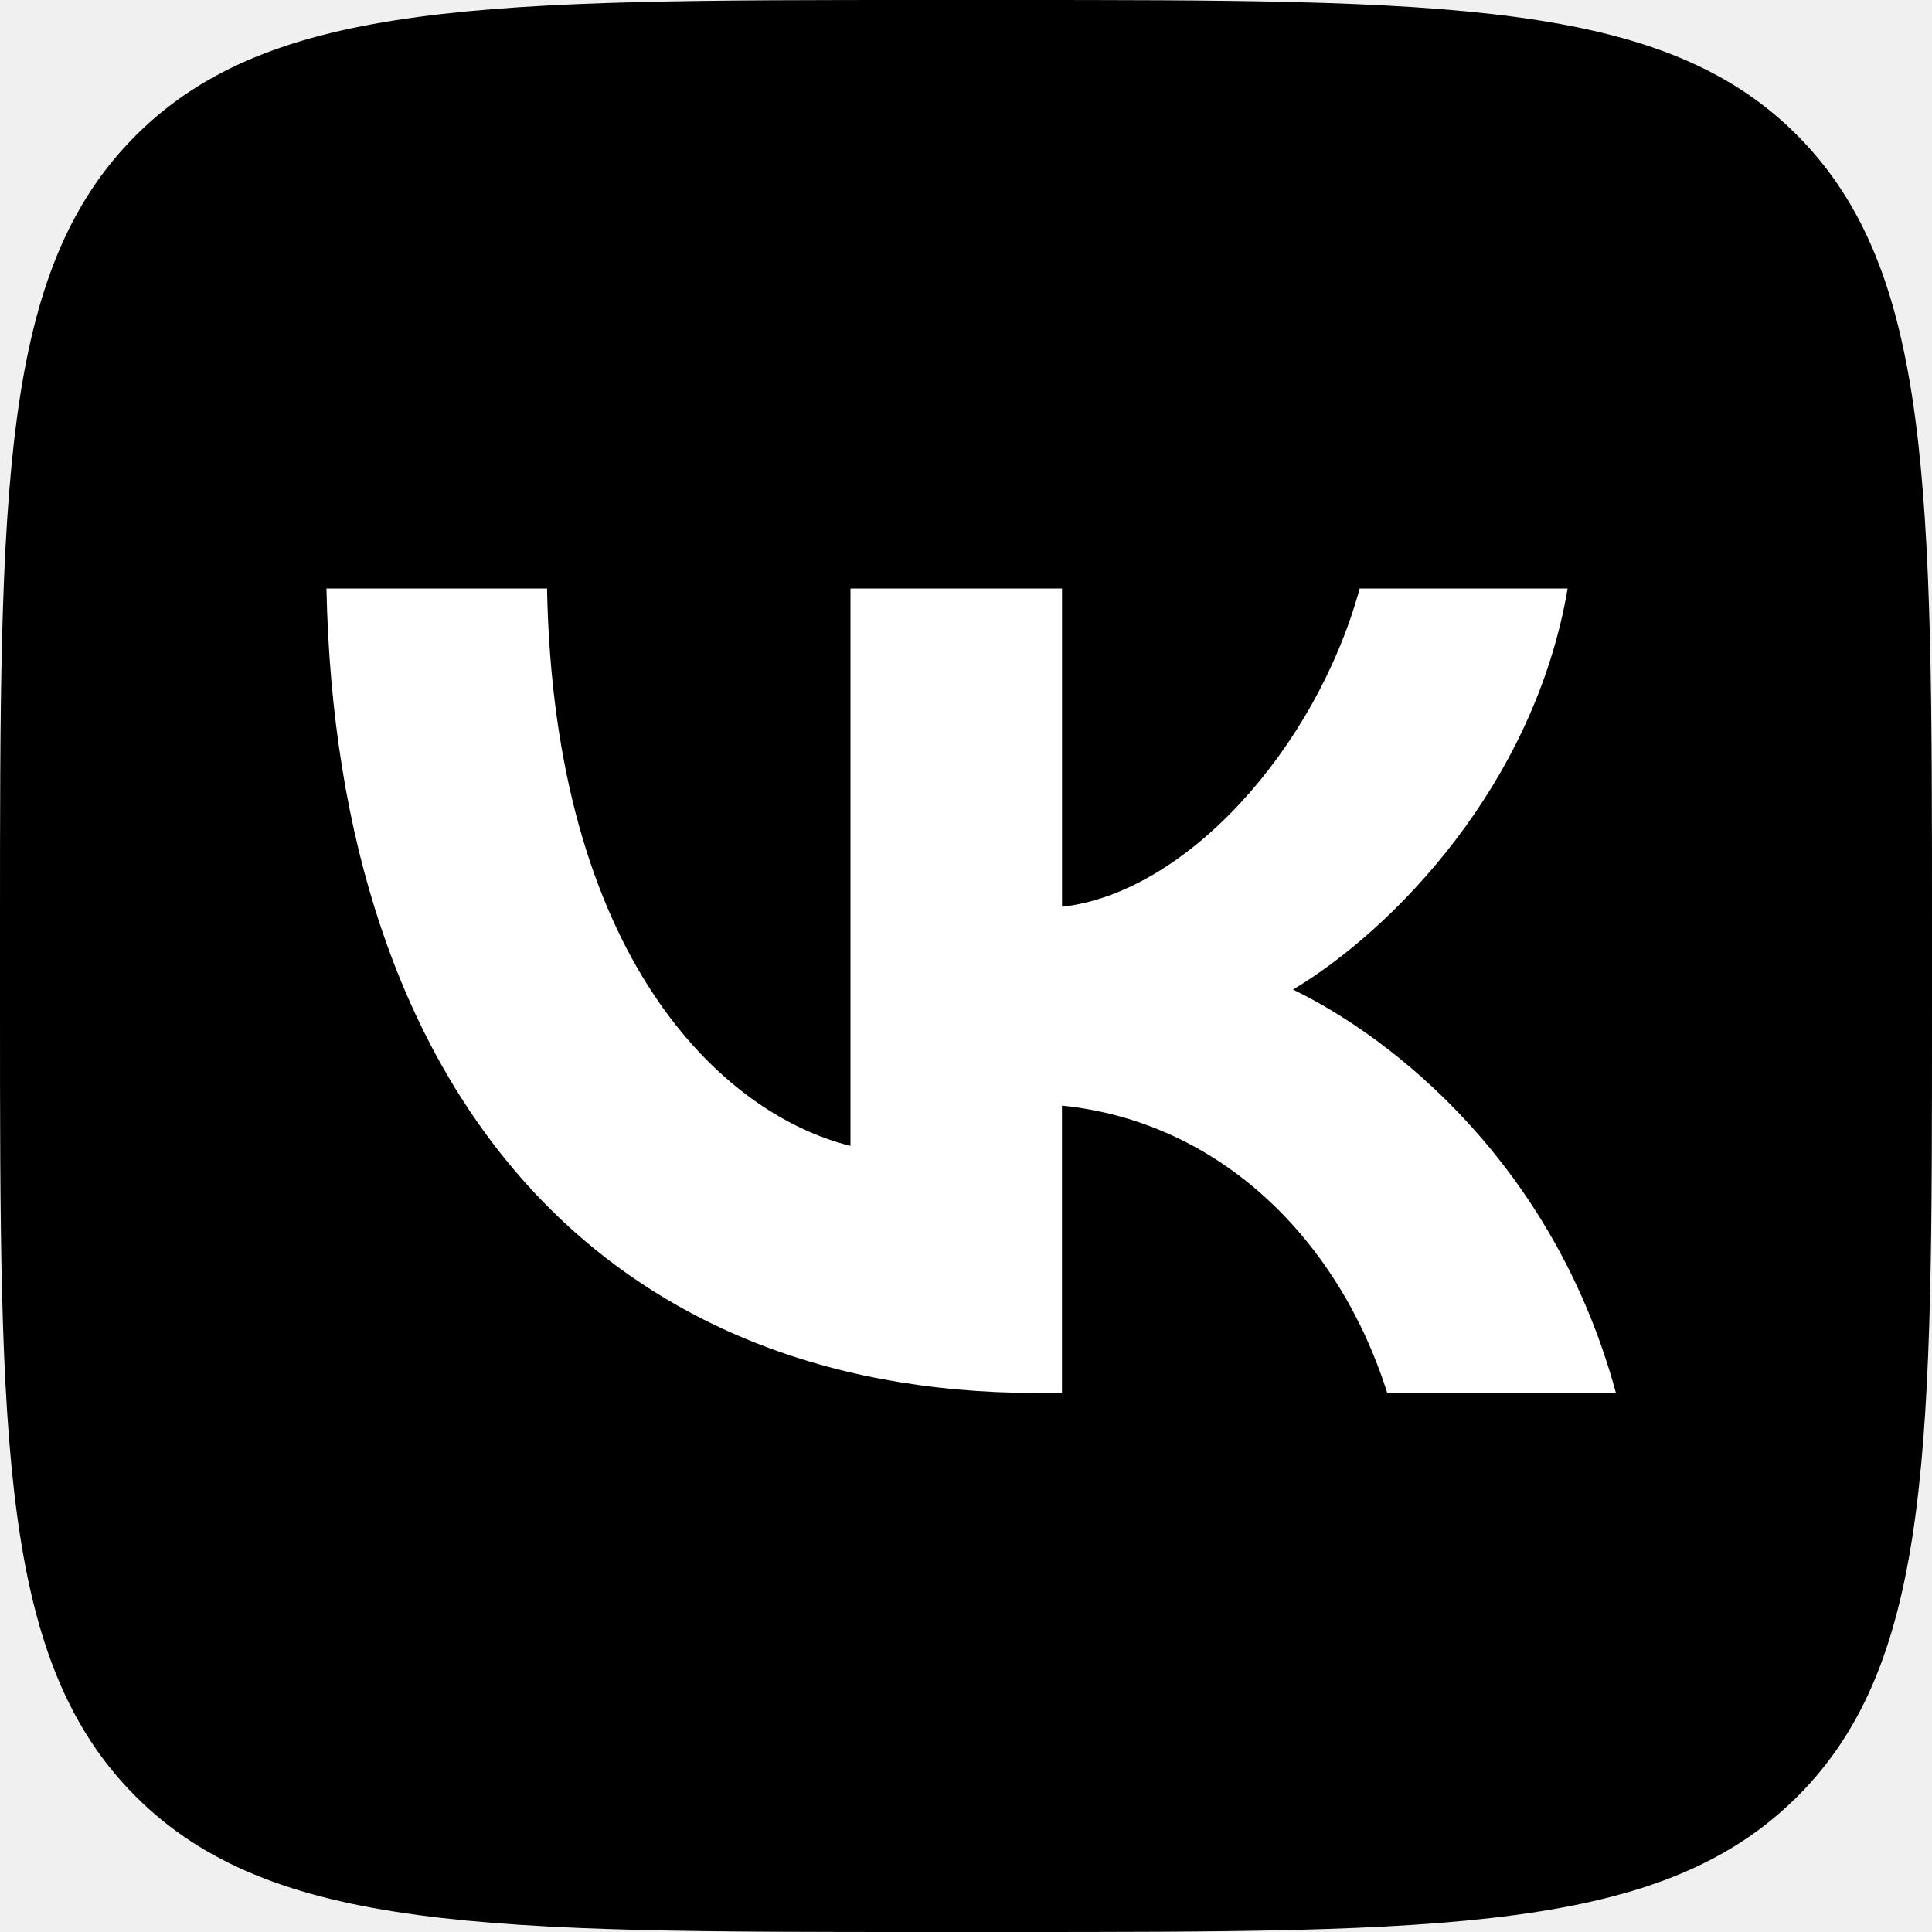
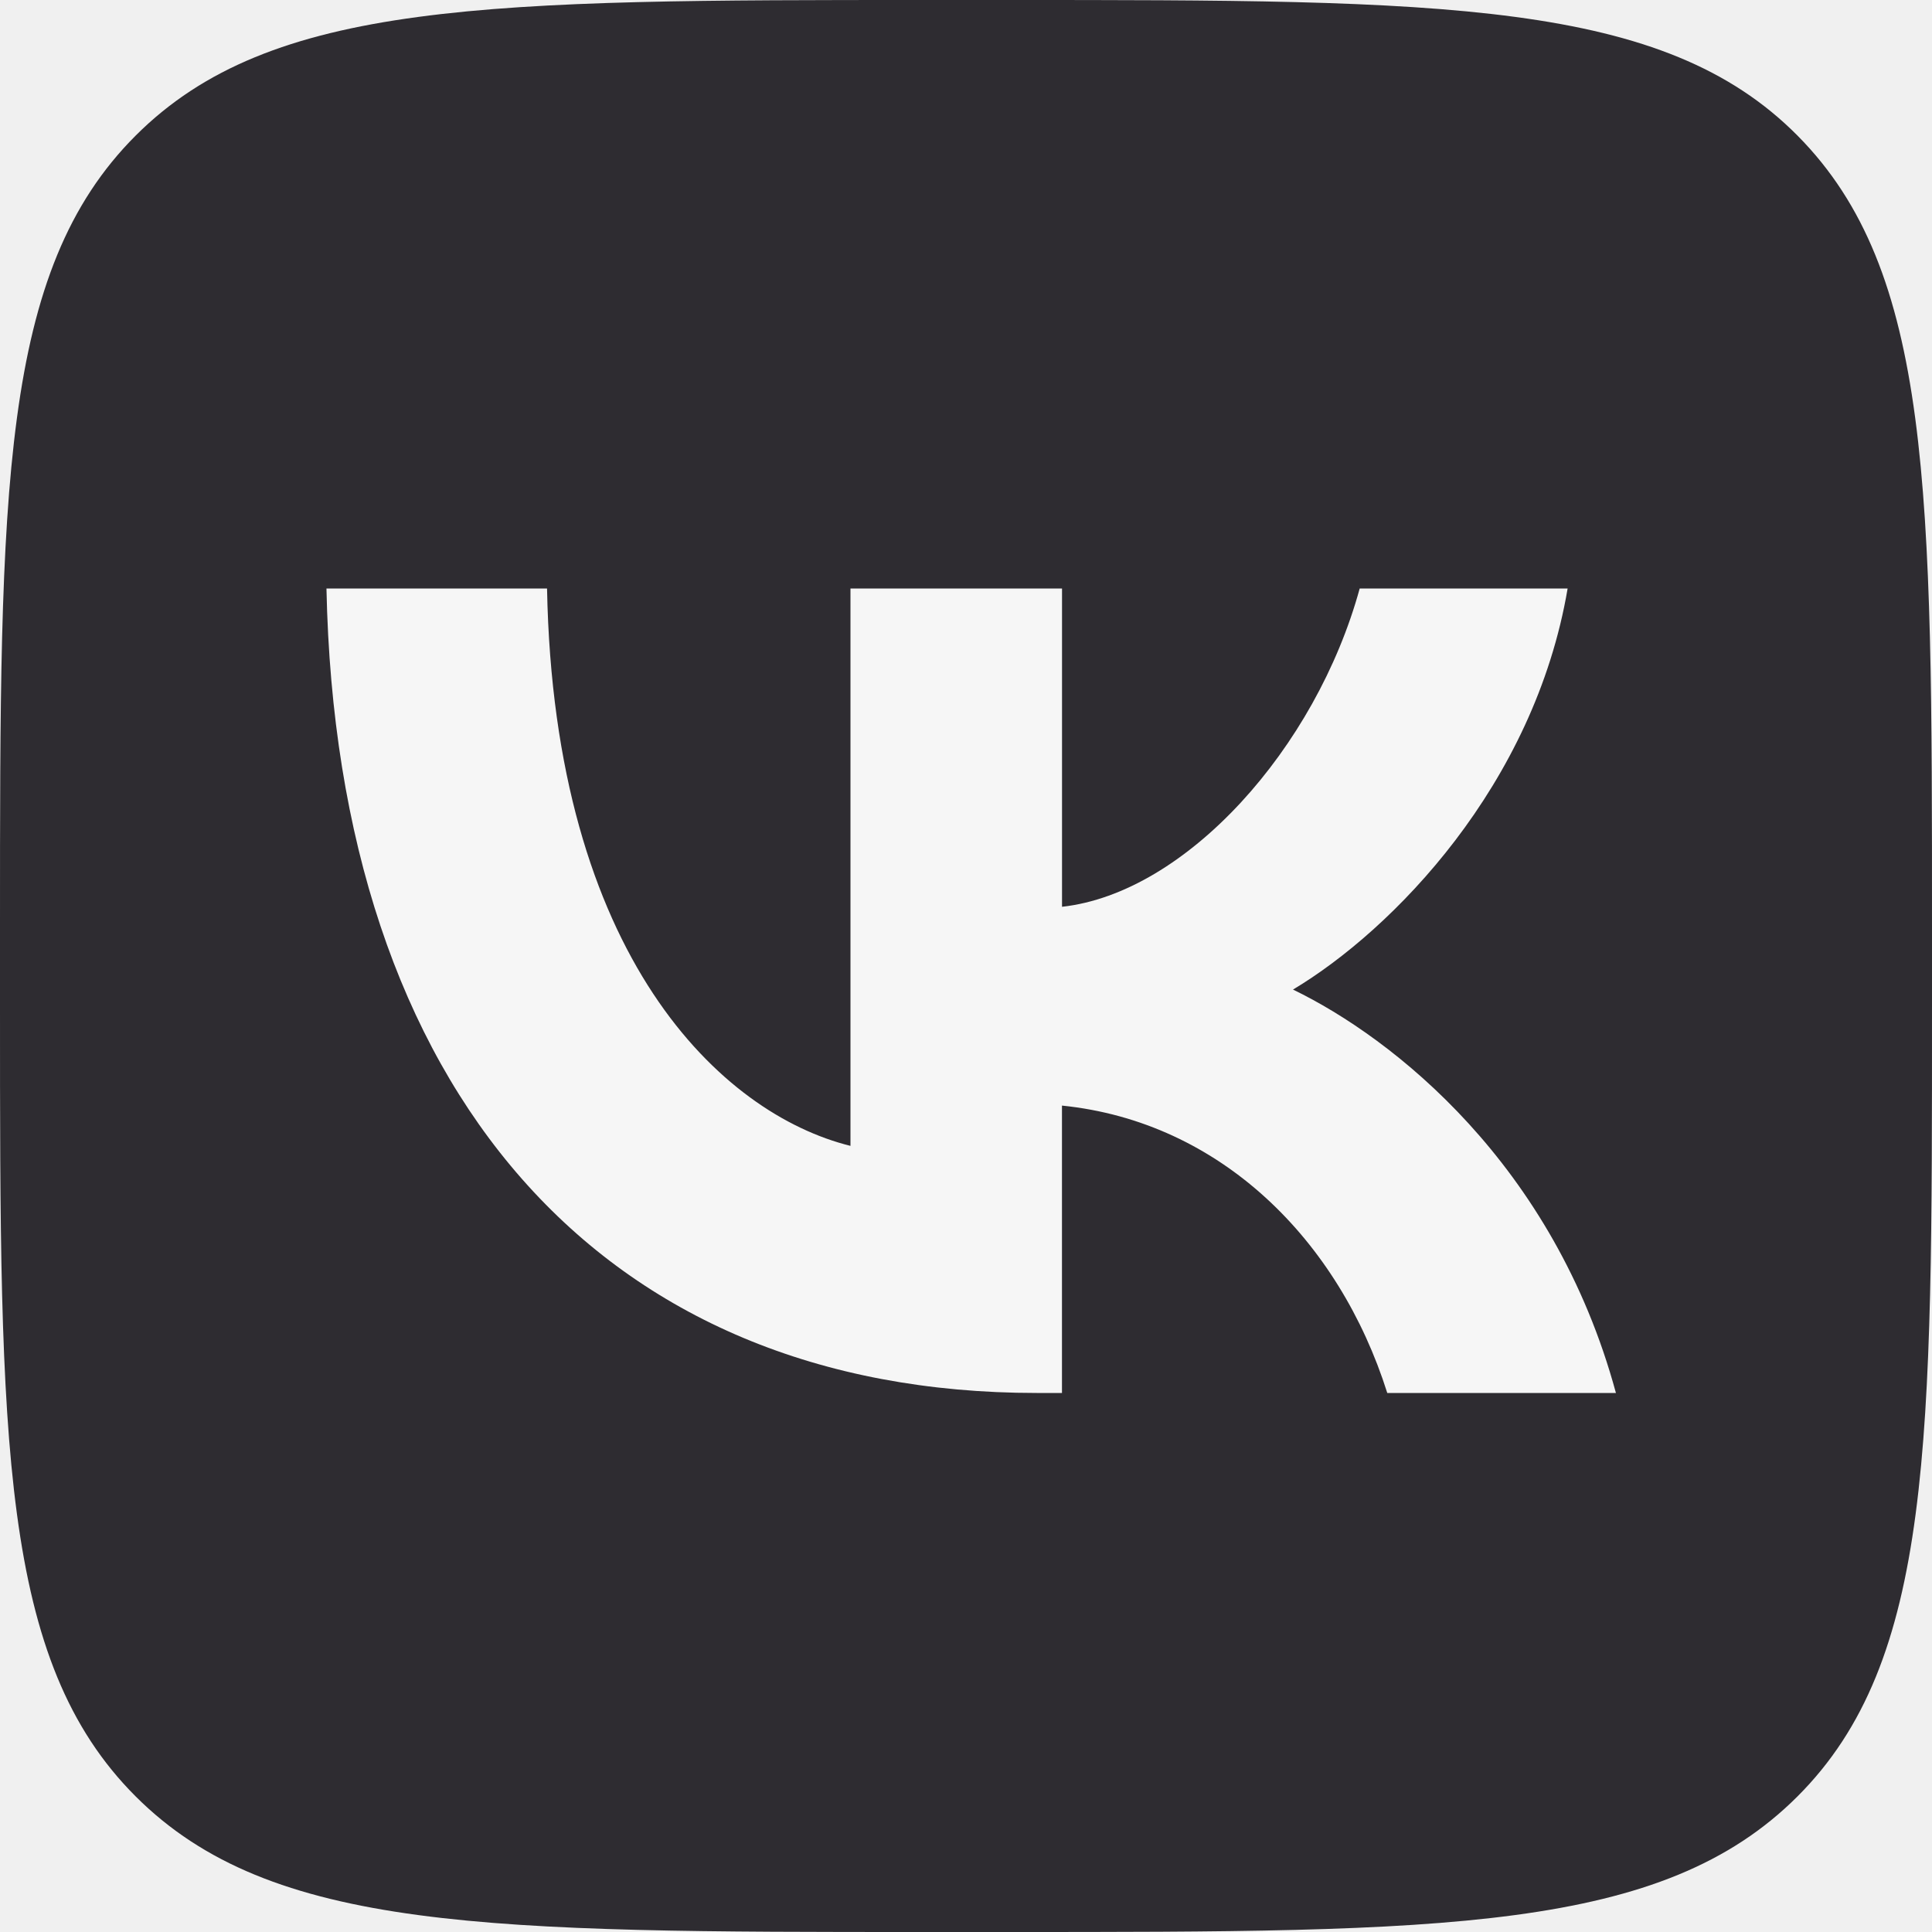
- <svg xmlns="http://www.w3.org/2000/svg" width="40" height="40" fill="none">
-   <g clip-path="url(#a)">
-     <mask id="b" width="40" height="40" x="0" y="0" maskUnits="userSpaceOnUse" style="mask-type:luminance">
-       <path fill="#fff" d="M40 0H0v40h40V0Z" />
+ <svg xmlns="http://www.w3.org/2000/svg" width="40" height="40" viewBox="0 0 40 40" fill="none">
+   <g clip-path="url(#clip0_257_245)">
+     <mask id="mask0_257_245" style="mask-type:luminance" maskUnits="userSpaceOnUse" x="0" y="0" width="40" height="40">
+       <path d="M0 0H40V40H0V0Z" fill="white" />
    </mask>
-     <g mask="url(#b)">
-       <path fill="#000" d="M19.18 40h1.665c9.041 0 13.563 0 16.371-2.808C40.024 34.384 40 29.864 40 20.845v-1.69c0-9.017 0-13.539-2.784-16.347C34.432 0 29.886 0 20.845 0h-1.666C10.136 0 5.616 0 2.808 2.808 0 5.616 0 10.134 0 19.155v1.69c0 9.019 0 13.539 2.808 16.347C5.616 40 10.136 40 19.179 40Z" />
-       <path fill="#fff" d="M21.464 28.84c-9.02 0-14.493-6.258-14.705-16.656h4.567c.143 7.638 3.618 10.88 6.282 11.54v-11.54h4.38v6.59c2.569-.285 5.257-3.283 6.163-6.59h4.305c-.69 4.069-3.616 7.067-5.686 8.304 2.07 1 5.401 3.617 6.686 8.352h-4.734c-1-3.165-3.452-5.616-6.735-5.95v5.95h-.523Z" />
+     <g mask="url(#mask0_257_245)">
+       <mask id="mask1_257_245" style="mask-type:luminance" maskUnits="userSpaceOnUse" x="0" y="0" width="40" height="40">
+         <path d="M40 0H0V40H40V0Z" fill="white" />
+       </mask>
+       <g mask="url(#mask1_257_245)">
+         <path d="M19.18 40H20.845C29.886 40 34.408 40 37.216 37.192C40.024 34.384 40 29.864 40 20.845V19.155C40 10.138 40 5.616 37.216 2.808C34.432 0 29.886 0 20.845 0H19.179C10.136 0 5.616 0 2.808 2.808C0 5.616 0 10.134 0 19.155V20.845C0 29.864 0 34.384 2.808 37.192C5.616 40 10.137 40 19.18 40Z" fill="#2E2C31" />
+         <path d="M21.464 28.84C12.444 28.84 6.971 22.582 6.759 12.184H11.326C11.469 19.822 14.944 23.064 17.608 23.724V12.184H21.988V18.774C24.557 18.489 27.245 15.491 28.151 12.184H32.456C31.766 16.253 28.84 19.251 26.77 20.488C28.84 21.488 32.171 24.105 33.456 28.84H28.722C27.722 25.675 25.27 23.224 21.987 22.89V28.84H21.464Z" fill="#F6F6F6" />
+       </g>
    </g>
  </g>
  <defs>
-     <clipPath id="a">
-       <path fill="#fff" d="M0 0h40v40H0z" />
+     <clipPath id="clip0_257_245">
+       <rect width="40" height="40" fill="white" />
    </clipPath>
  </defs>
</svg>
